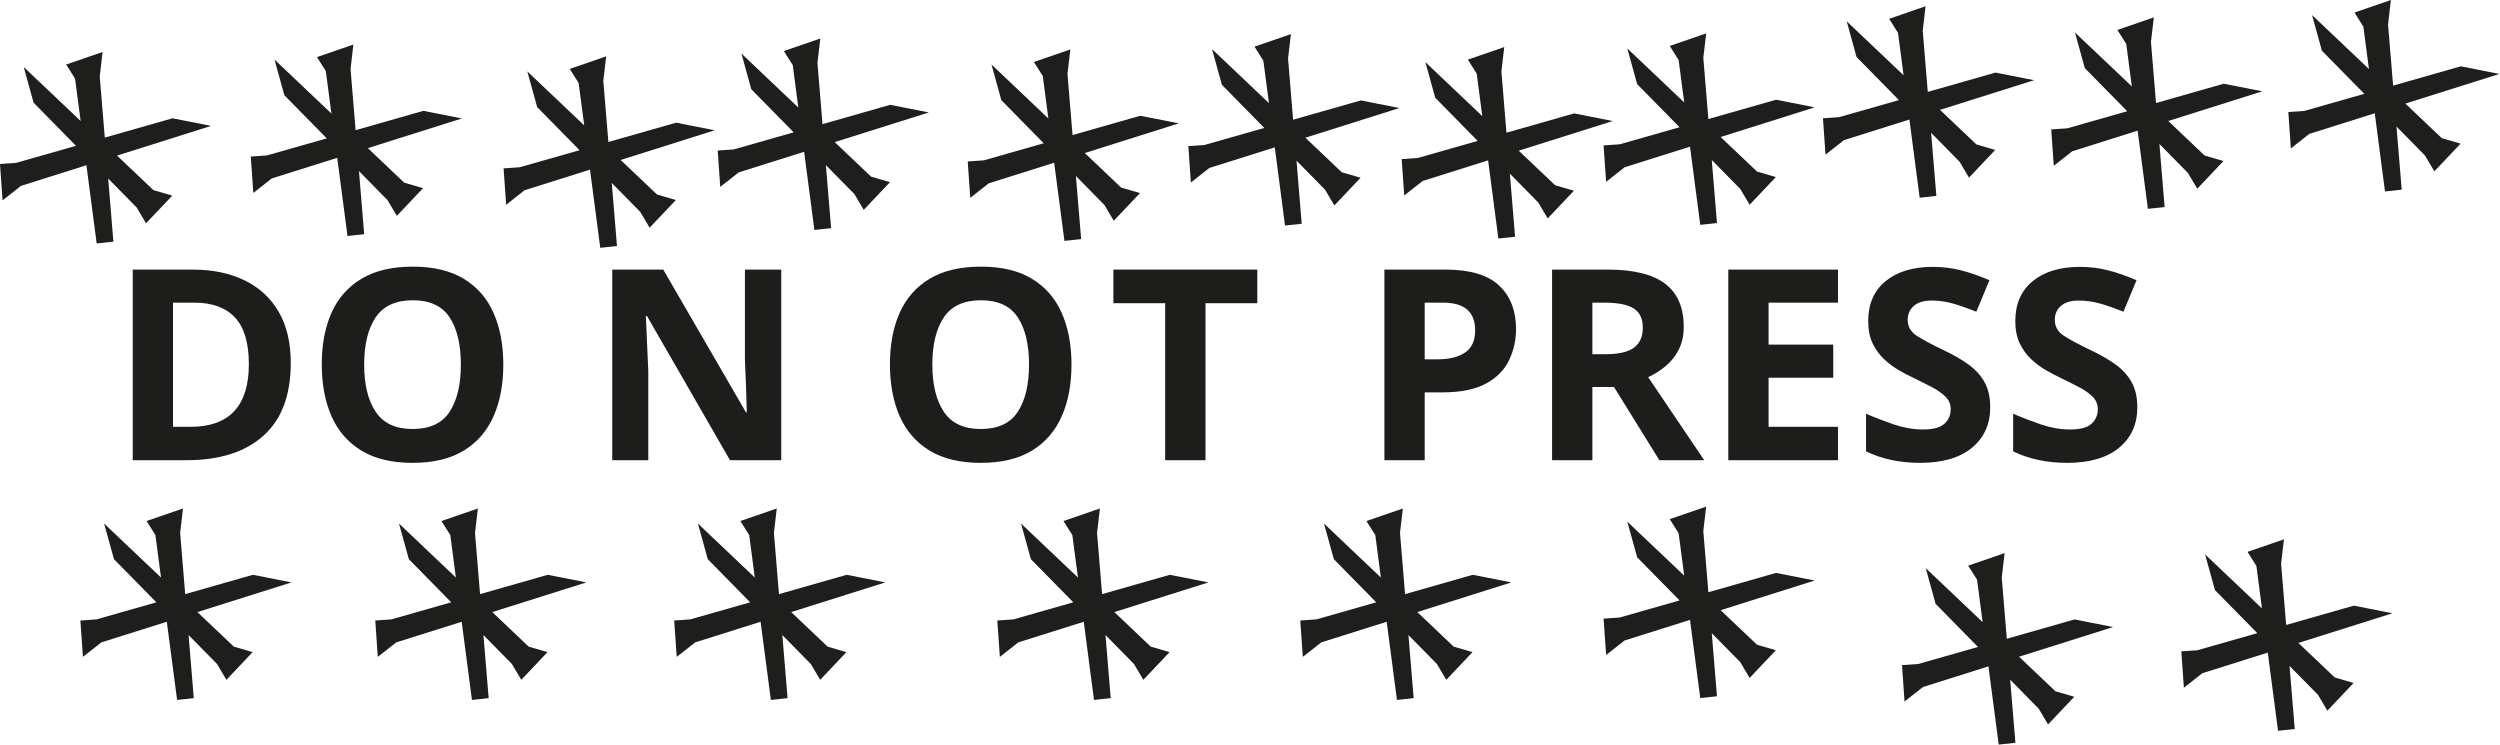
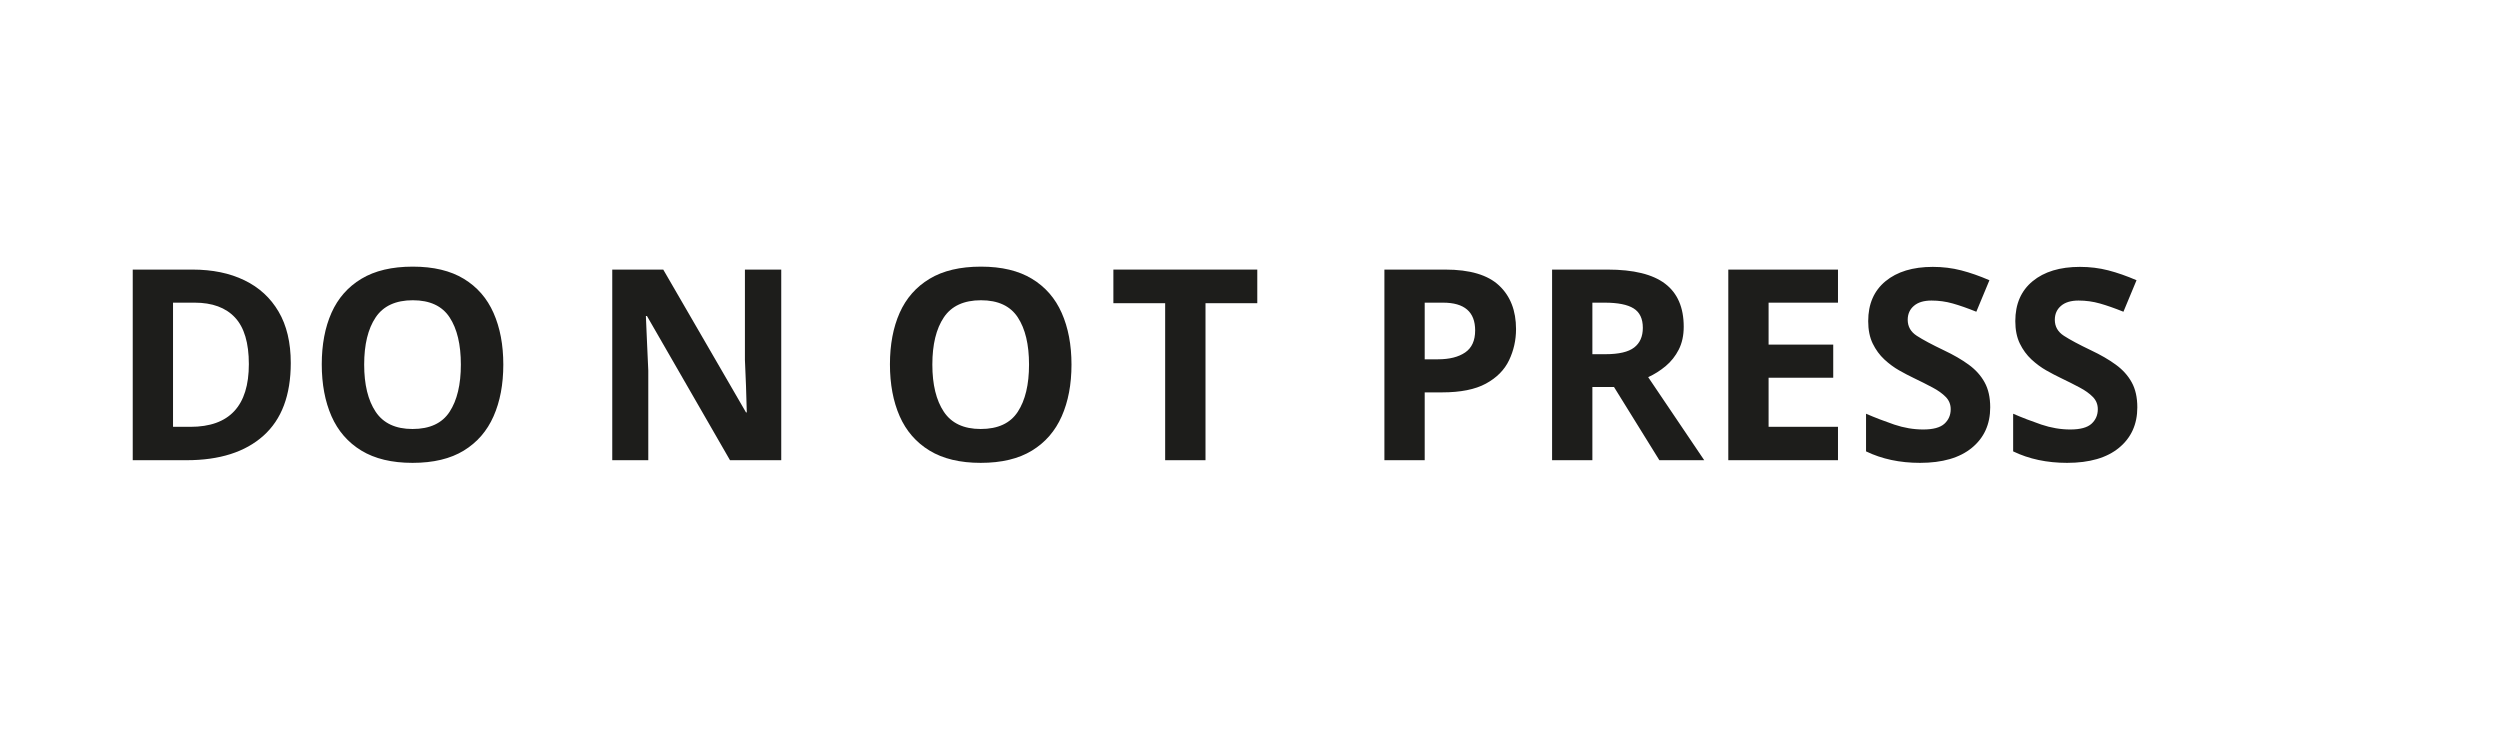
<svg xmlns="http://www.w3.org/2000/svg" id="Ebene_2" viewBox="0 0 795.89 237.04">
  <defs>
    <style>
-       .cls-1{fill:#1e1e1c;transform-origin:center;transform-box:fill-box;animation:cross-spin 8s linear infinite}
      .cls-2{letter-spacing:-.04em}
      .cls-3{letter-spacing:-.05em}
      .cls-4{fill:#1d1d1b;font-family:SangBleuSunrise-Bold,'SangBleu Sunrise';font-size:85px;font-weight:700}
-       @keyframes cross-spin{from{transform:rotate(0deg)}to{transform:rotate(360deg)}}
    </style>
  </defs>
  <g id="Ebene_1-2">
    <text class="cls-4" transform="translate(34.6 146.51)">
      <tspan x="0" y="0">DO N</tspan>
      <tspan class="cls-3" x="243.78" y="0">O</tspan>
      <tspan class="cls-2" x="318.15" y="0">T</tspan>
      <tspan x="376.38" y="0" xml:space="preserve"> PRESS</tspan>
    </text>
-     <polygon class="cls-1" points="72.08 216.42 80.43 207.61 74.44 205.86 62.85 194.86 92.79 185.41 80.52 182.99 58.96 189.14 57.35 169.67 58.25 161.88 46.66 165.87 49.48 170.35 51.26 183.86 33.14 166.67 36.28 178.02 49.78 191.75 30.7 197.19 25.59 197.54 26.4 209.12 32.28 204.5 53.11 197.94 56.38 222.83 61.69 222.26 60.03 202.17 69.11 211.4 72.08 216.42" />
-     <polygon class="cls-1" points="46.49 71.09 54.84 62.28 48.85 60.53 37.26 49.53 67.2 40.08 54.92 37.66 33.36 43.8 31.75 24.34 32.66 16.55 21.07 20.54 23.89 25.02 25.67 38.52 7.55 21.33 10.69 32.69 24.19 46.42 5.11 51.85 0 52.21 .81 63.79 6.69 59.17 27.51 52.6 30.78 77.5 36.1 76.93 34.44 56.84 43.52 66.07 46.49 71.09" />
-     <polygon class="cls-1" points="165.96 216.42 174.3 207.61 168.31 205.86 156.72 194.86 186.67 185.41 174.39 182.99 152.83 189.14 151.22 169.67 152.13 161.88 140.53 165.87 143.36 170.35 145.13 183.86 127.02 166.67 130.16 178.02 143.65 191.75 124.57 197.19 119.47 197.54 120.27 209.12 126.16 204.5 146.98 197.94 150.25 222.83 155.57 222.26 153.9 202.17 162.98 211.4 165.96 216.42" />
-     <polygon class="cls-1" points="126.33 68.72 134.68 59.91 128.69 58.16 117.1 47.16 147.04 37.71 134.77 35.29 113.21 41.44 111.6 21.97 112.5 14.18 100.91 18.17 103.73 22.65 105.51 36.15 87.39 18.97 90.53 30.32 104.03 44.05 84.95 49.49 79.84 49.84 80.65 61.42 86.53 56.8 107.36 50.24 110.63 75.13 115.94 74.56 114.28 54.47 123.36 63.7 126.33 68.72" />
-     <polygon class="cls-1" points="261.11 216.42 269.46 207.61 263.47 205.86 251.88 194.86 281.83 185.41 269.55 182.99 247.99 189.14 246.38 169.67 247.29 161.88 235.69 165.87 238.52 170.35 240.29 183.86 222.18 166.67 225.32 178.02 238.81 191.75 219.73 197.19 214.63 197.54 215.43 209.12 221.32 204.5 242.14 197.94 245.41 222.83 250.73 222.26 249.06 202.17 258.14 211.4 261.11 216.42" />
-     <polygon class="cls-1" points="206.81 72.49 215.16 63.68 209.17 61.93 197.58 50.93 227.52 41.48 215.24 39.06 193.68 45.2 192.07 25.74 192.98 17.94 181.39 21.94 184.21 26.42 185.99 39.92 167.87 22.73 171.01 34.09 184.51 47.82 165.43 53.25 160.32 53.6 161.13 65.19 167.01 60.56 187.83 54 191.1 78.89 196.42 78.33 194.76 58.24 203.84 67.47 206.81 72.49" />
-     <polygon class="cls-1" points="363.99 216.42 372.34 207.61 366.35 205.86 354.76 194.86 384.7 185.41 372.42 182.99 350.86 189.14 349.25 169.67 350.16 161.88 338.57 165.87 341.39 170.35 343.17 183.86 325.05 166.67 328.19 178.02 341.69 191.75 322.61 197.19 317.5 197.54 318.31 209.12 324.19 204.5 345.02 197.94 348.28 222.83 353.6 222.26 351.94 202.17 361.02 211.4 363.99 216.42" />
-     <polygon class="cls-1" points="424.8 65.4 433.15 56.59 427.16 54.84 415.57 43.84 445.51 34.39 433.23 31.97 411.67 38.11 410.06 18.65 410.97 10.86 399.38 14.85 402.2 19.33 403.98 32.83 385.86 15.64 389 27 402.5 40.73 383.42 46.16 378.31 46.52 379.12 58.1 385 53.47 405.83 46.91 409.1 71.8 414.41 71.24 412.75 51.15 421.83 60.38 424.8 65.4" />
-     <polygon class="cls-1" points="274.97 66.81 283.32 57.99 277.33 56.24 265.74 45.24 295.69 35.8 283.41 33.37 261.85 39.52 260.24 20.05 261.15 12.26 249.55 16.25 252.38 20.74 254.15 34.24 236.04 17.05 239.18 28.41 252.67 42.13 233.59 47.57 228.49 47.92 229.29 59.5 235.18 54.88 256 48.32 259.27 73.21 264.59 72.64 262.92 52.56 272 61.78 274.97 66.81" />
-     <polygon class="cls-1" points="460.44 216.42 468.78 207.61 462.79 205.86 451.2 194.86 481.15 185.41 468.87 182.99 447.31 189.14 445.7 169.67 446.61 161.88 435.01 165.87 437.84 170.35 439.61 183.86 421.5 166.67 424.64 178.02 438.13 191.75 419.05 197.19 413.95 197.54 414.76 209.12 420.64 204.5 441.46 197.94 444.73 222.83 450.05 222.26 448.38 202.17 457.46 211.4 460.44 216.42" />
-     <polygon class="cls-1" points="354.57 70.28 362.92 61.47 356.93 59.72 345.34 48.72 375.28 39.27 363.01 36.85 341.45 43 339.84 23.53 340.75 15.74 329.15 19.73 331.98 24.21 333.75 37.72 315.64 20.53 318.78 31.88 332.27 45.61 313.19 51.05 308.08 51.4 308.89 62.98 314.78 58.36 335.6 51.8 338.87 76.69 344.19 76.12 342.52 56.03 351.6 65.26 354.57 70.28" />
-     <polygon class="cls-1" points="557 215.82 565.35 207.01 559.36 205.26 547.77 194.26 577.71 184.81 565.43 182.39 543.87 188.54 542.26 169.07 543.17 161.28 531.58 165.27 534.4 169.75 536.18 183.26 518.06 166.07 521.2 177.42 534.7 191.15 515.62 196.59 510.51 196.94 511.32 208.52 517.2 203.9 538.02 197.34 541.29 222.23 546.61 221.66 544.95 201.57 554.03 210.8 557 215.82" />
-     <polygon class="cls-1" points="492.72 69.53 501.07 60.72 495.08 58.97 483.49 47.97 513.43 38.53 501.15 36.1 479.59 42.25 477.98 22.78 478.89 14.99 467.3 18.98 470.12 23.46 471.9 36.97 453.78 19.78 456.92 31.13 470.42 44.86 451.34 50.3 446.23 50.65 447.04 62.23 452.92 57.61 473.75 51.05 477.01 75.94 482.33 75.37 480.67 55.28 489.75 64.51 492.72 69.53" />
-     <polygon class="cls-1" points="652.01 230.63 660.35 221.82 654.36 220.07 642.77 209.07 672.72 199.62 660.44 197.2 638.88 203.35 637.27 183.88 638.18 176.09 626.58 180.08 629.41 184.56 631.18 198.06 613.07 180.88 616.21 192.23 629.7 205.96 610.62 211.4 605.52 211.75 606.32 223.33 612.21 218.71 633.03 212.14 636.3 237.04 641.62 236.47 639.95 216.38 649.03 225.61 652.01 230.63" />
-     <polygon class="cls-1" points="626.84 56.54 635.19 47.73 629.2 45.98 617.61 34.98 647.55 25.53 635.28 23.11 613.72 29.25 612.11 9.79 613.01 1.99 601.42 5.99 604.24 10.47 606.02 23.97 587.91 6.78 591.04 18.14 604.54 31.87 585.46 37.3 580.35 37.65 581.16 49.23 587.05 44.61 607.87 38.05 611.14 62.94 616.45 62.37 614.79 42.29 623.87 51.52 626.84 56.54" />
-     <polygon class="cls-1" points="557 65.18 565.35 56.37 559.36 54.62 547.77 43.62 577.71 34.17 565.43 31.75 543.87 37.89 542.26 18.43 543.17 10.63 531.58 14.63 534.4 19.11 536.18 32.61 518.06 15.42 521.2 26.78 534.7 40.51 515.62 45.94 510.51 46.29 511.32 57.88 517.2 53.25 538.02 46.69 541.29 71.58 546.61 71.01 544.95 50.93 554.03 60.16 557 65.18" />
-     <polygon class="cls-1" points="740.93 226.25 749.28 217.43 743.29 215.68 731.7 204.68 761.64 195.24 749.37 192.81 727.81 198.96 726.2 179.49 727.11 171.7 715.51 175.69 718.34 180.18 720.11 193.68 702 176.49 705.14 187.85 718.63 201.57 699.55 207.01 694.44 207.36 695.25 218.94 701.14 214.32 721.96 207.76 725.23 232.65 730.55 232.08 728.88 212 737.96 221.22 740.93 226.25" />
-     <polygon class="cls-1" points="774.99 54.54 783.34 45.73 777.35 43.98 765.76 32.98 795.7 23.54 783.42 21.11 761.86 27.26 760.25 7.79 761.16 0 749.57 3.99 752.39 8.47 754.17 21.98 736.05 4.79 739.19 16.14 752.69 29.87 733.61 35.31 728.5 35.66 729.31 47.24 735.19 42.62 756.02 36.06 759.28 60.95 764.6 60.38 762.94 40.29 772.02 49.52 774.99 54.54" />
-     <polygon class="cls-1" points="699.51 60.08 707.85 51.27 701.86 49.52 690.28 38.52 720.22 29.07 707.94 26.65 686.38 32.8 684.77 13.33 685.68 5.54 674.08 9.53 676.91 14.01 678.68 27.51 660.57 10.33 663.71 21.68 677.21 35.41 658.13 40.85 653.02 41.2 653.83 52.78 659.71 48.16 680.53 41.59 683.8 66.49 689.12 65.92 687.46 45.83 696.53 55.06 699.51 60.08" />
  </g>
</svg>
